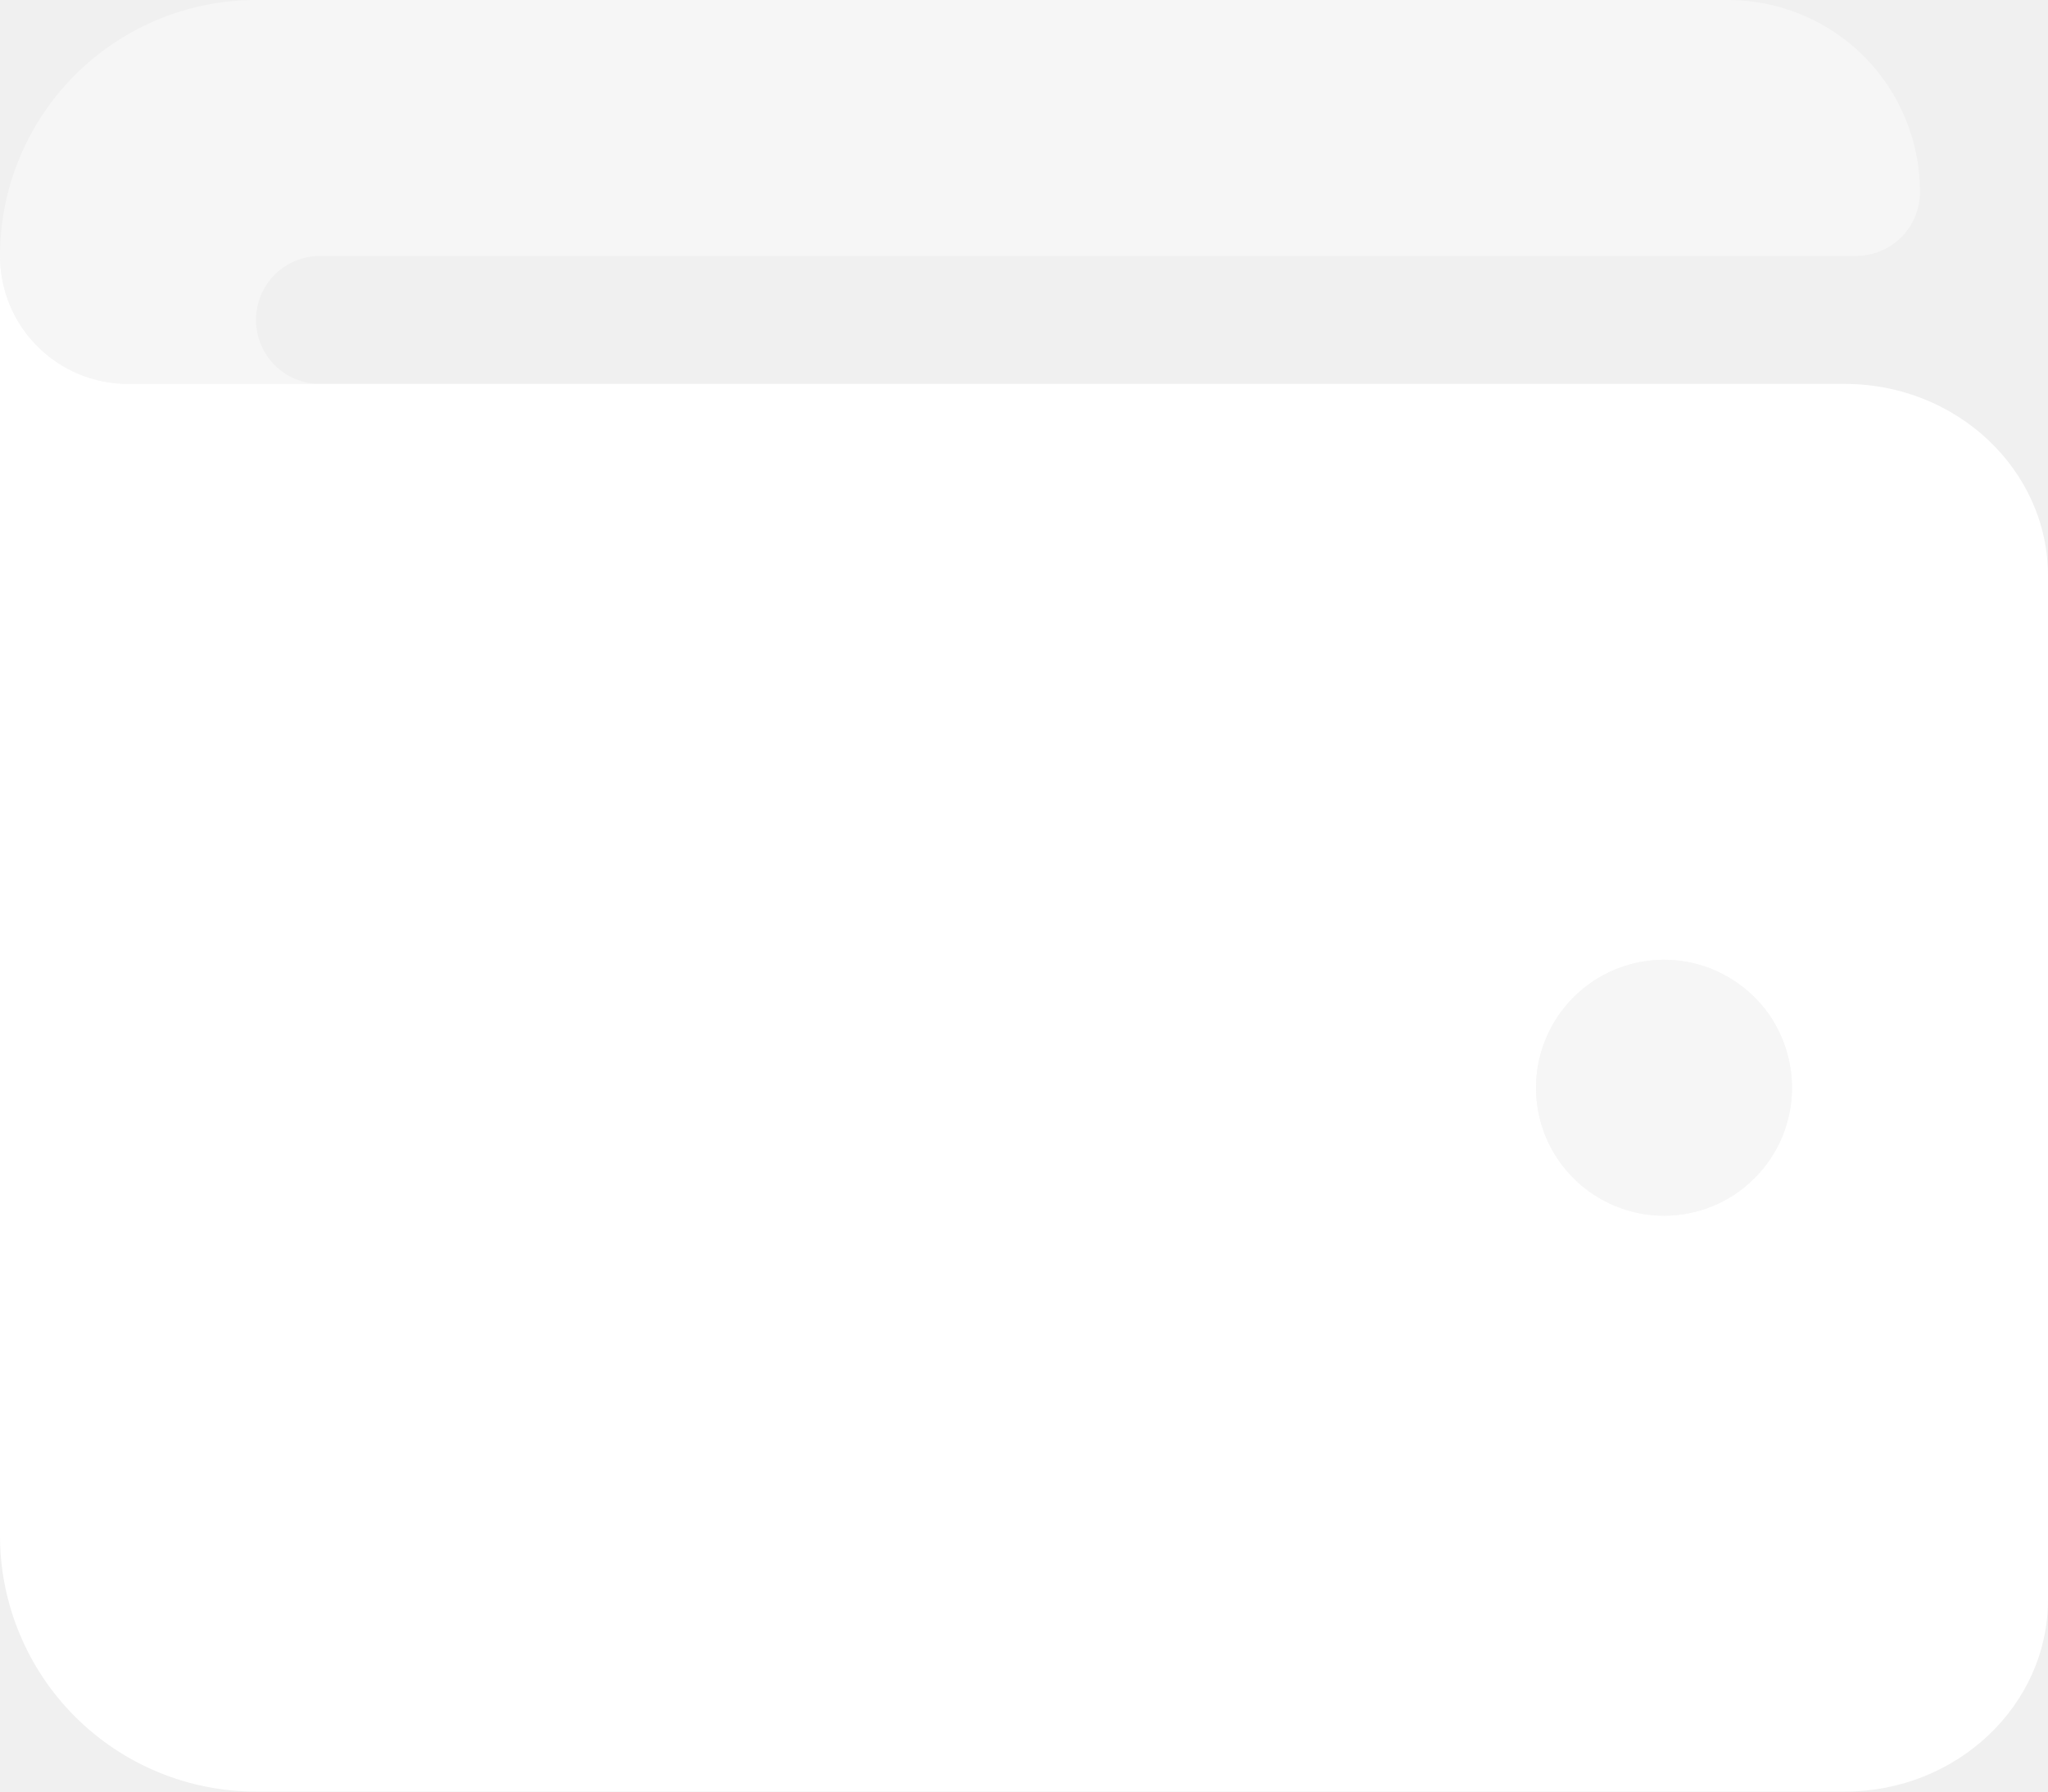
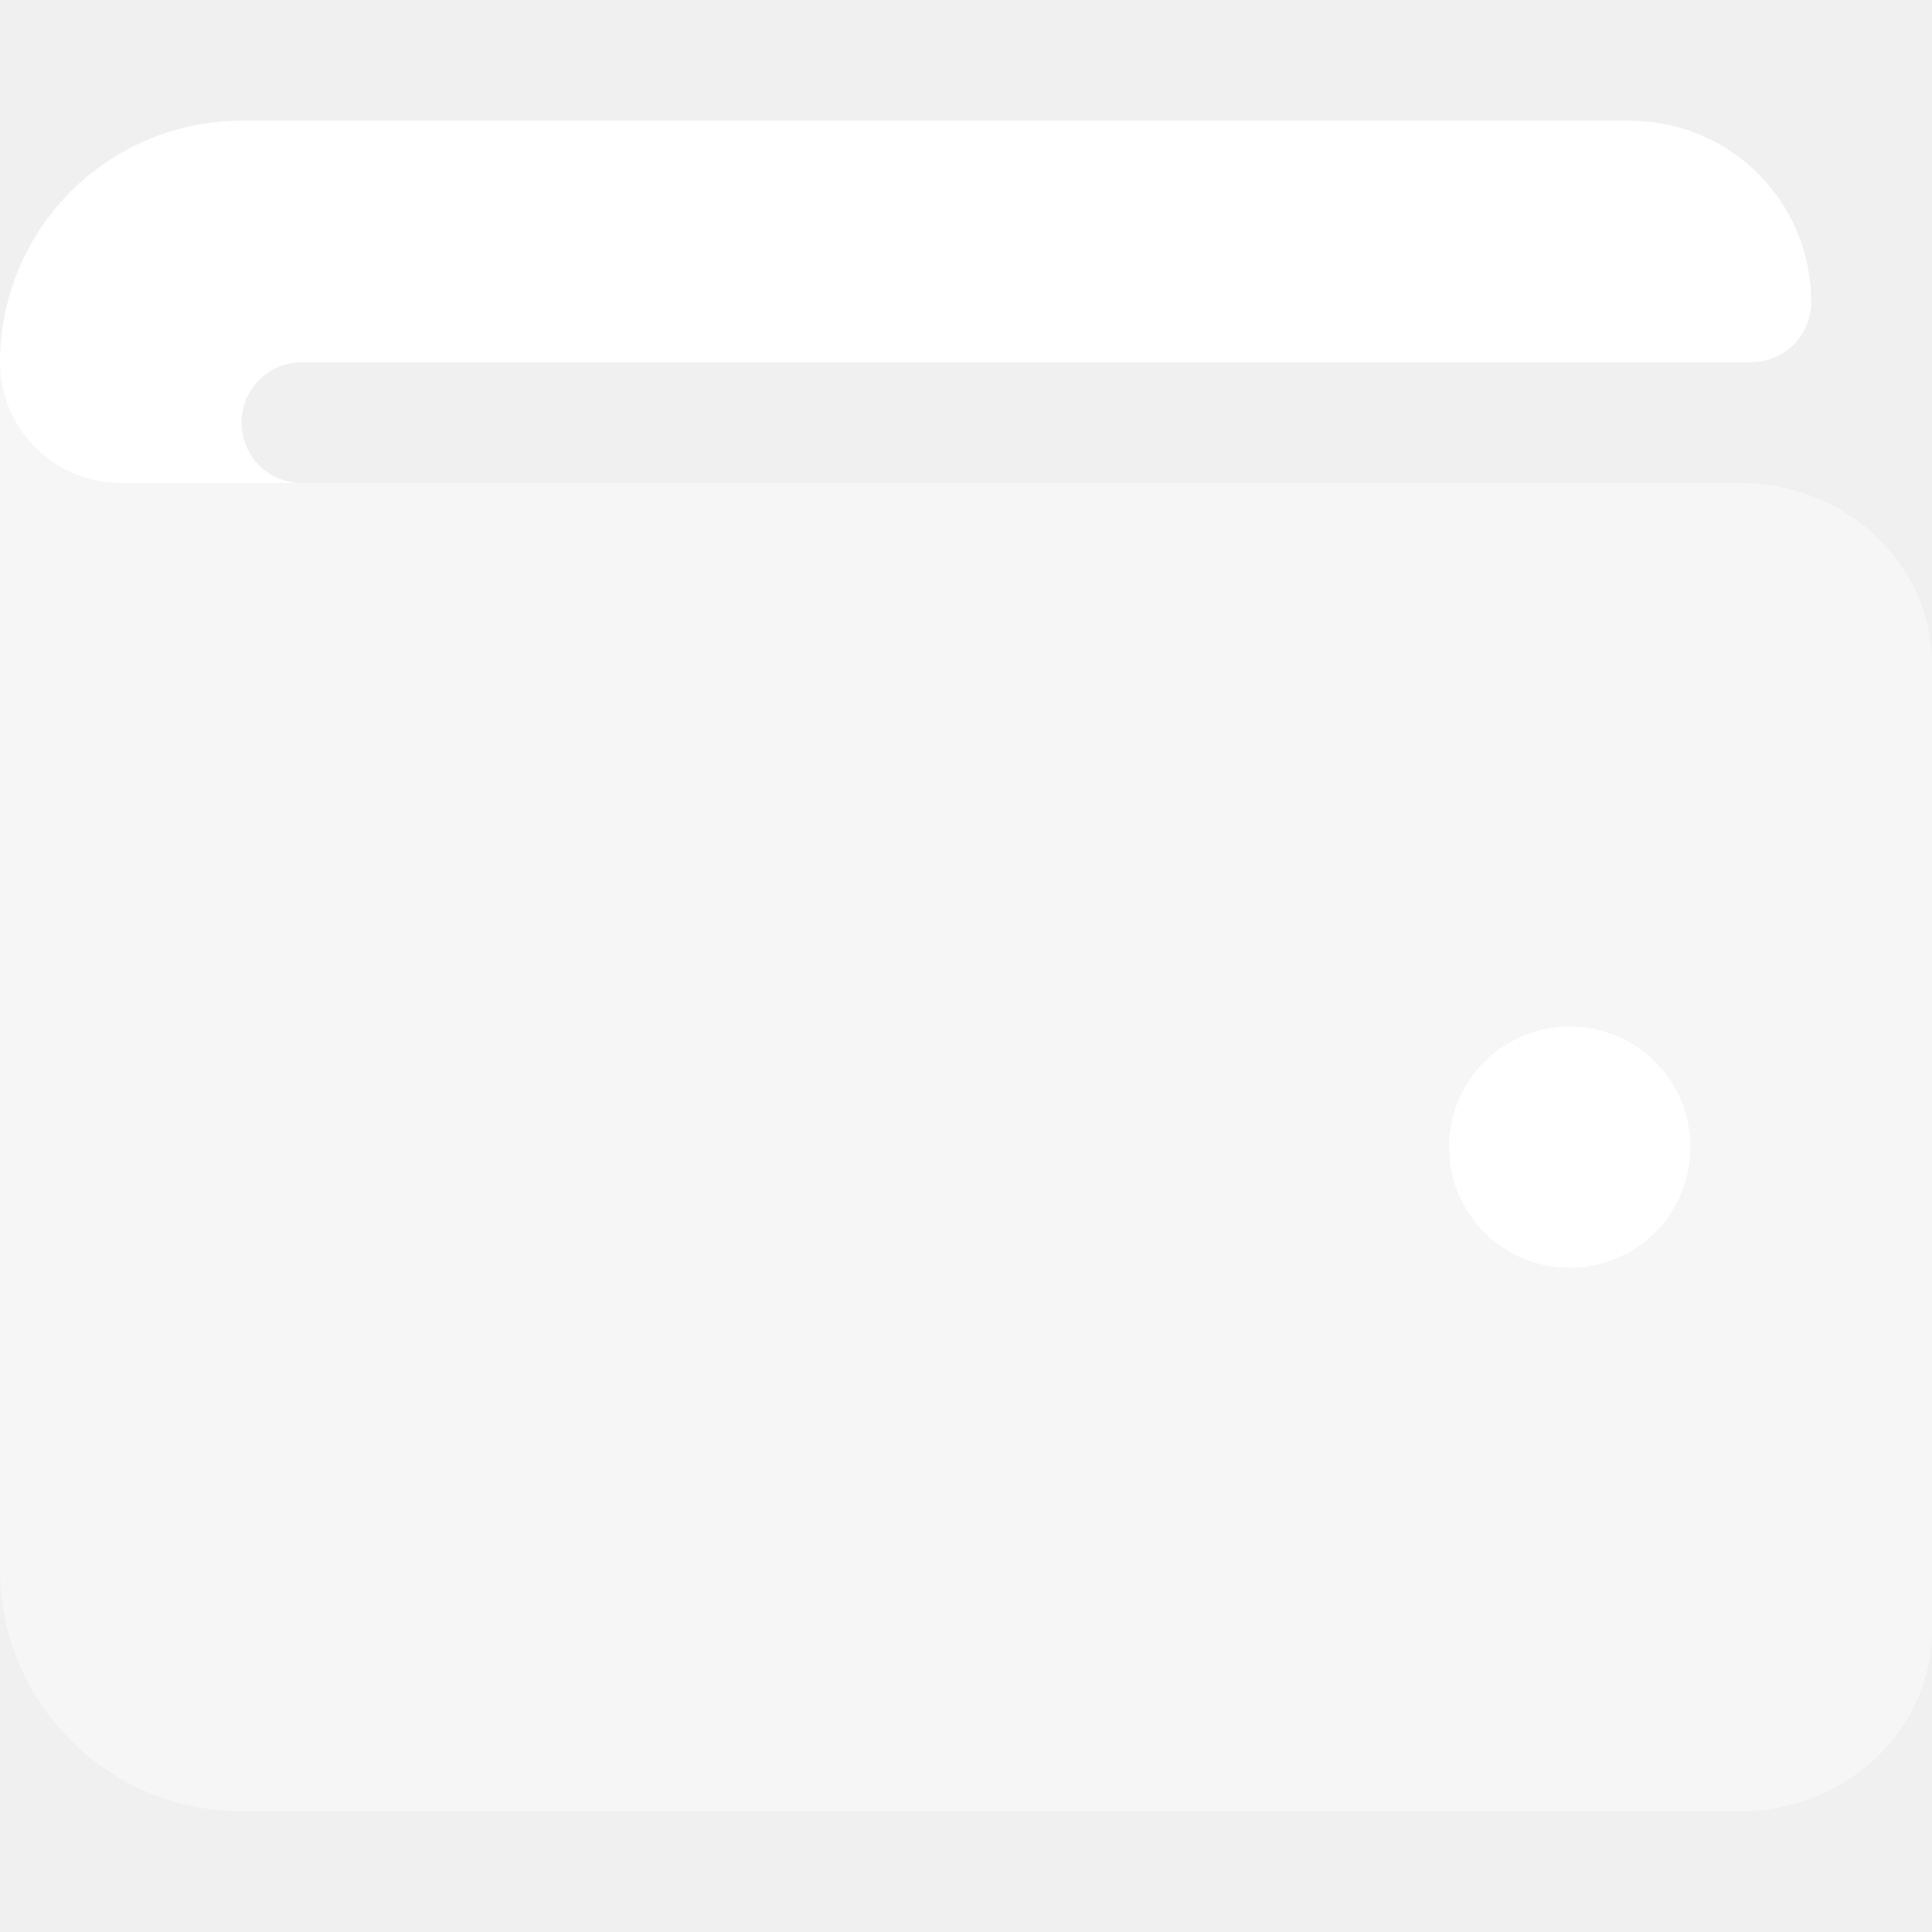
- <svg xmlns="http://www.w3.org/2000/svg" width="16" height="14" viewBox="0 0 16 14" fill="none">
-   <path opacity="0.4" d="M13 7.5C12.802 7.5 12.609 7.559 12.444 7.669C12.28 7.778 12.152 7.935 12.076 8.117C12 8.3 11.981 8.501 12.019 8.695C12.058 8.889 12.153 9.067 12.293 9.207C12.433 9.347 12.611 9.442 12.805 9.481C12.999 9.519 13.2 9.5 13.383 9.424C13.565 9.348 13.722 9.22 13.832 9.056C13.941 8.891 14 8.698 14 8.5C14 8.235 13.895 7.98 13.707 7.793C13.52 7.605 13.265 7.5 13 7.5ZM13.5 0H2C1.47 0 0.961 0.211 0.586 0.586C0.211 0.961 0 1.47 0 2C0 2.265 0.105 2.52 0.293 2.707C0.48 2.895 0.735 3 1 3H2.5C2.367 3 2.24 2.947 2.146 2.854C2.053 2.76 2 2.633 2 2.5C2 2.367 2.053 2.24 2.146 2.146C2.24 2.053 2.367 2 2.5 2H14.5C14.633 2 14.76 1.947 14.854 1.854C14.947 1.76 15 1.633 15 1.5C15 1.102 14.842 0.721 14.561 0.439C14.279 0.158 13.898 0 13.5 0Z" fill="white" />
-   <path d="M14.412 3H1C0.735 3 0.48 2.895 0.293 2.707C0.105 2.52 0 2.265 0 2V12C0 12.53 0.211 13.039 0.586 13.414C0.961 13.789 1.47 14 2 14H14.412C15.287 14 16 13.327 16 12.5V4.5C16 3.673 15.288 3 14.412 3ZM13 9.5C12.802 9.5 12.609 9.441 12.444 9.331C12.28 9.222 12.152 9.065 12.076 8.883C12 8.7 11.981 8.499 12.019 8.305C12.058 8.111 12.153 7.933 12.293 7.793C12.433 7.653 12.611 7.558 12.805 7.519C12.999 7.481 13.2 7.5 13.383 7.576C13.565 7.652 13.722 7.78 13.832 7.944C13.941 8.109 14 8.302 14 8.5C14 8.765 13.895 9.02 13.707 9.207C13.52 9.395 13.265 9.5 13 9.5Z" fill="white" />
+ <svg xmlns="http://www.w3.org/2000/svg" width="16" height="16" viewBox="0 0 16 16" fill="none">
+   <g clip-path="url(#clip0)">
+     <path d="M13 8.5C12.802 8.5 12.609 8.559 12.444 8.669C12.28 8.778 12.152 8.935 12.076 9.117C12 9.3 11.981 9.501 12.019 9.695C12.058 9.889 12.153 10.067 12.293 10.207C12.433 10.347 12.611 10.442 12.805 10.481C12.999 10.519 13.2 10.5 13.383 10.424C13.565 10.348 13.722 10.22 13.832 10.056C13.941 9.891 14 9.698 14 9.5C14 9.235 13.895 8.98 13.707 8.793C13.52 8.605 13.265 8.5 13 8.5ZM13.5 1H2C1.47 1 0.961 1.211 0.586 1.586C0.211 1.961 0 2.47 0 3C0 3.265 0.105 3.52 0.293 3.707C0.48 3.895 0.735 4 1 4H2.5C2.367 4 2.24 3.947 2.146 3.854C2.053 3.76 2 3.633 2 3.5C2 3.367 2.053 3.24 2.146 3.146C2.24 3.053 2.367 3 2.5 3H14.5C14.633 3 14.76 2.947 14.854 2.854C14.947 2.76 15 2.633 15 2.5C15 2.102 14.842 1.721 14.561 1.439C14.279 1.158 13.898 1 13.5 1Z" fill="white" />
+     <path opacity="0.4" d="M14.412 4H1C0.735 4 0.48 3.895 0.293 3.707C0.105 3.52 0 3.265 0 3V13C0 13.53 0.211 14.039 0.586 14.414C0.961 14.789 1.47 15 2 15H14.412C15.287 15 16 14.327 16 13.5V5.5C16 4.673 15.288 4 14.412 4ZM13 10.5C12.802 10.5 12.609 10.441 12.444 10.332C12.28 10.222 12.152 10.065 12.076 9.883C12 9.7 11.981 9.499 12.019 9.305C12.058 9.111 12.153 8.933 12.293 8.793C12.433 8.653 12.611 8.558 12.805 8.519C12.999 8.481 13.2 8.5 13.383 8.576C13.565 8.652 13.722 8.78 13.832 8.944C13.941 9.109 14 9.302 14 9.5C14 9.765 13.895 10.02 13.707 10.207C13.52 10.395 13.265 10.5 13 10.5Z" fill="white" />
+   </g>
+   <defs>
+     <clipPath id="clip0">
+       <rect width="16" height="16" fill="white" />
+     </clipPath>
+   </defs>
</svg>
